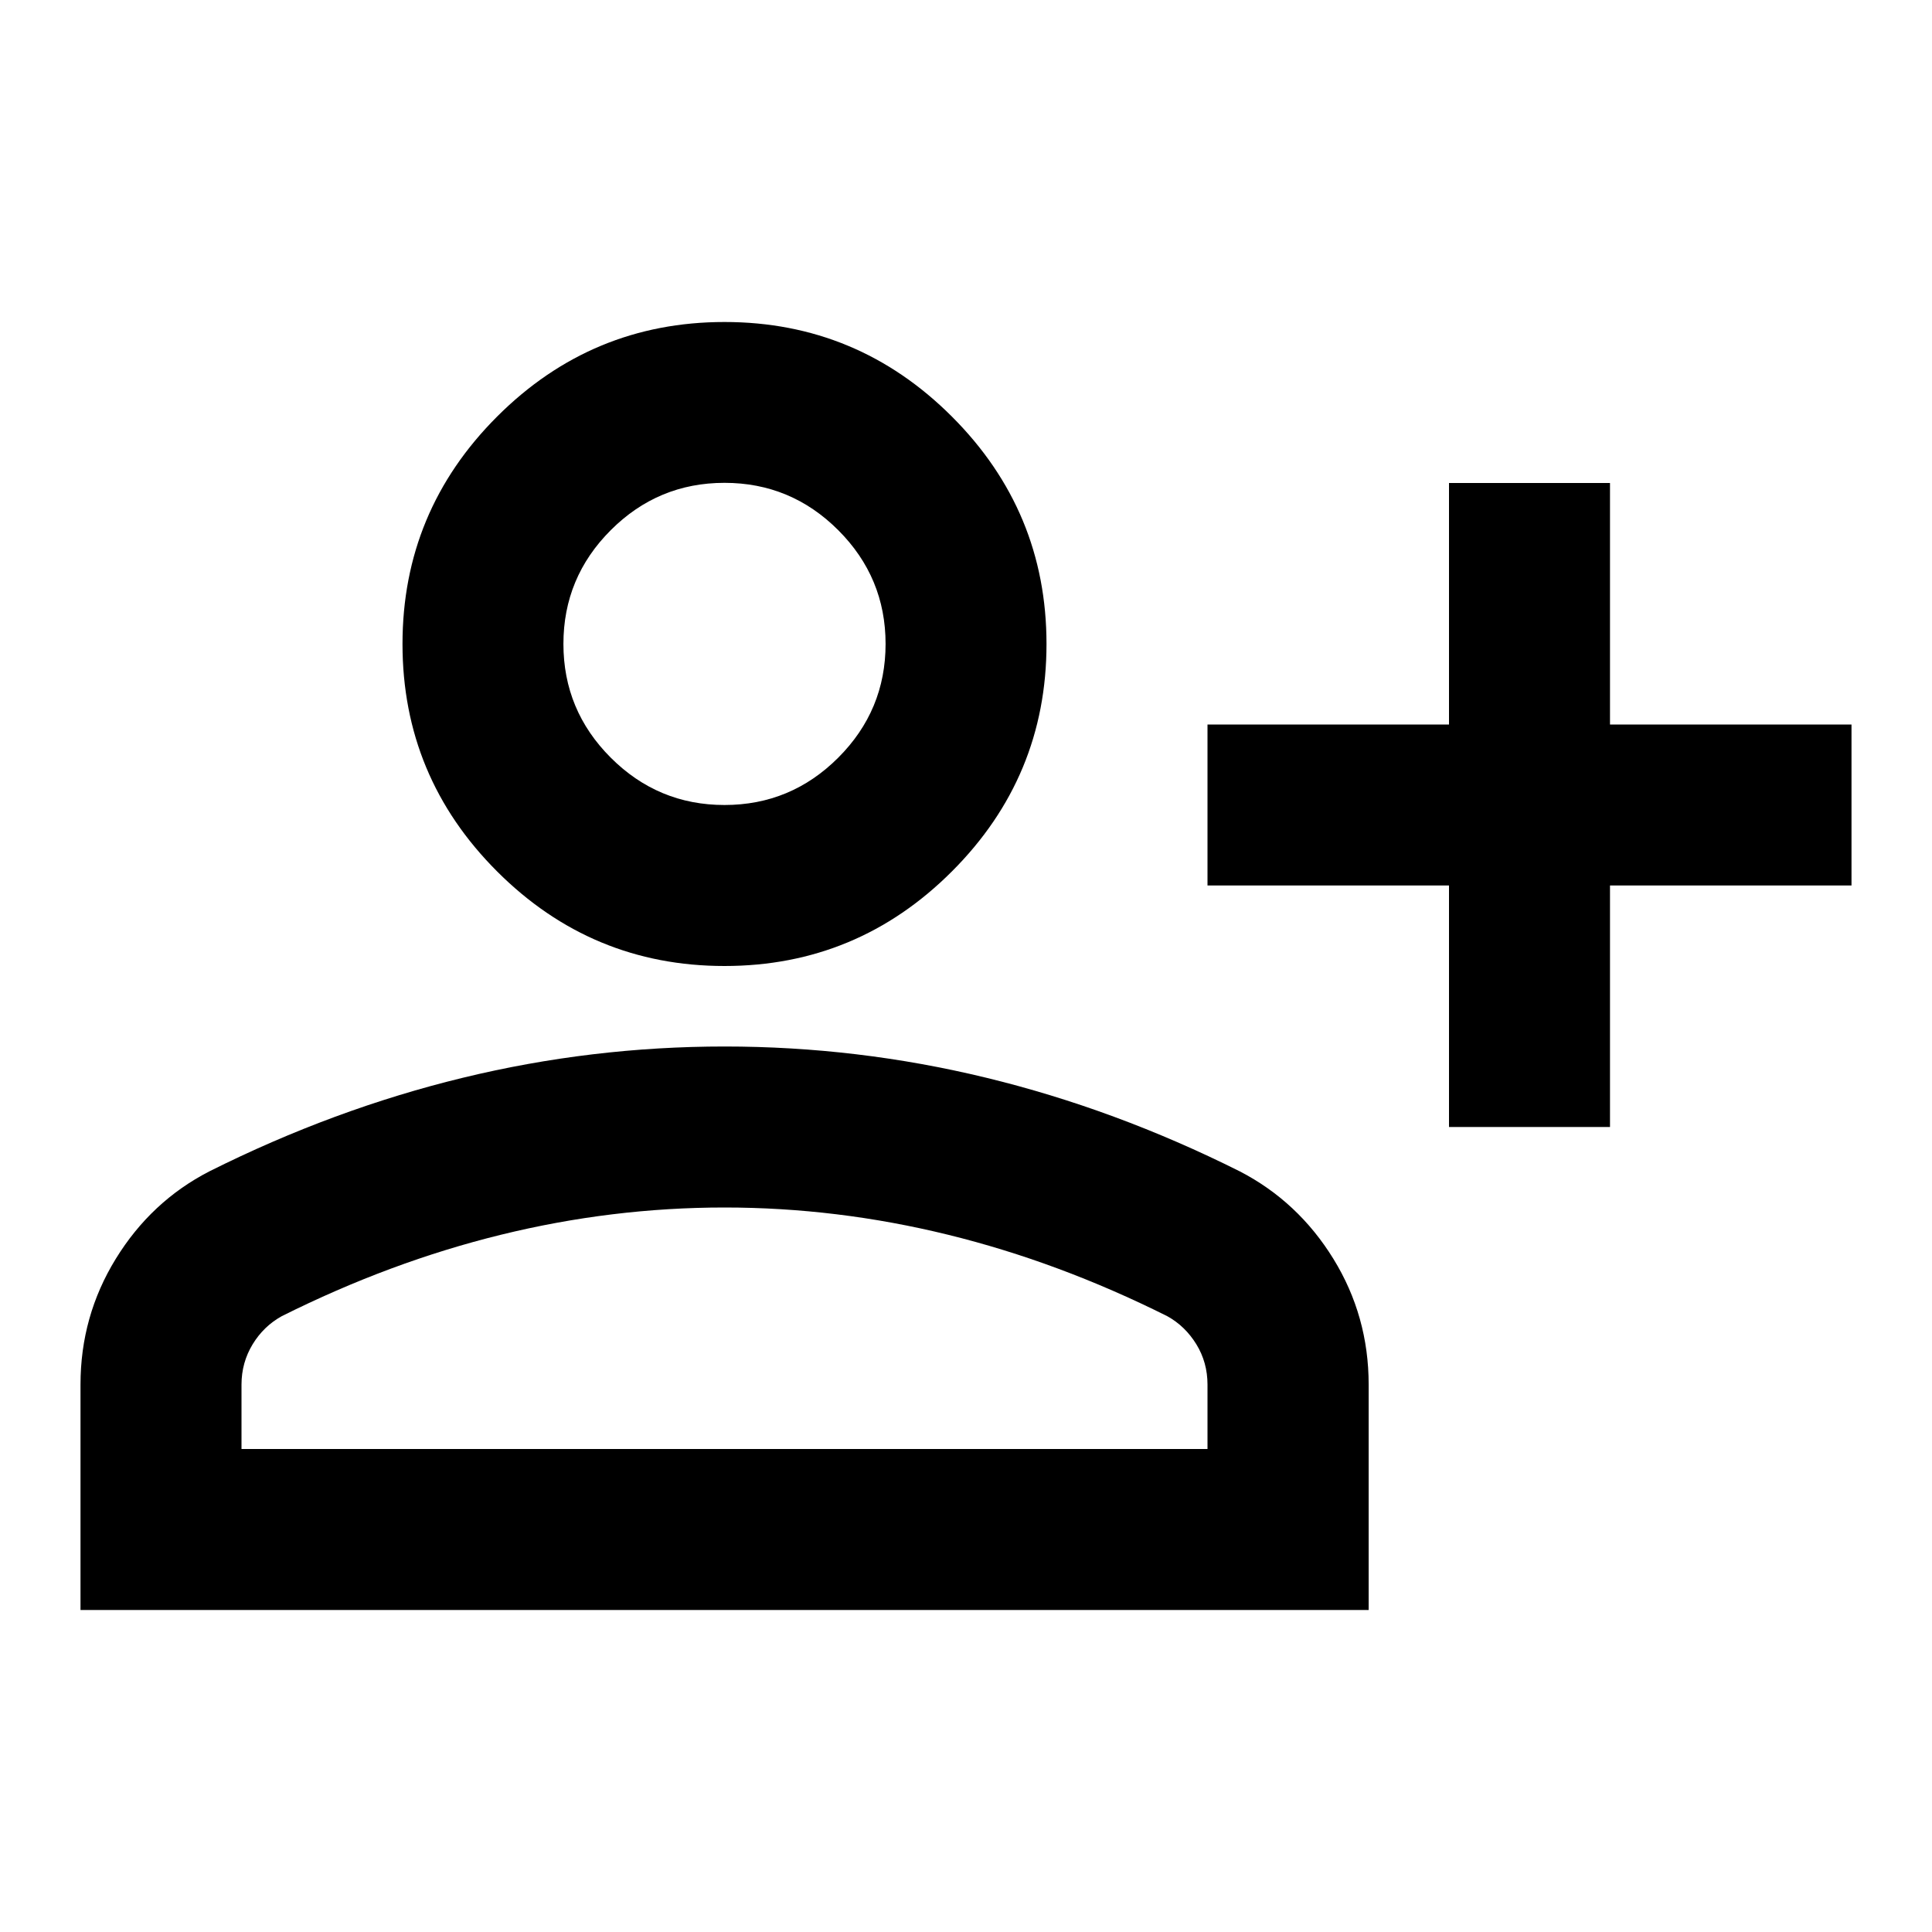
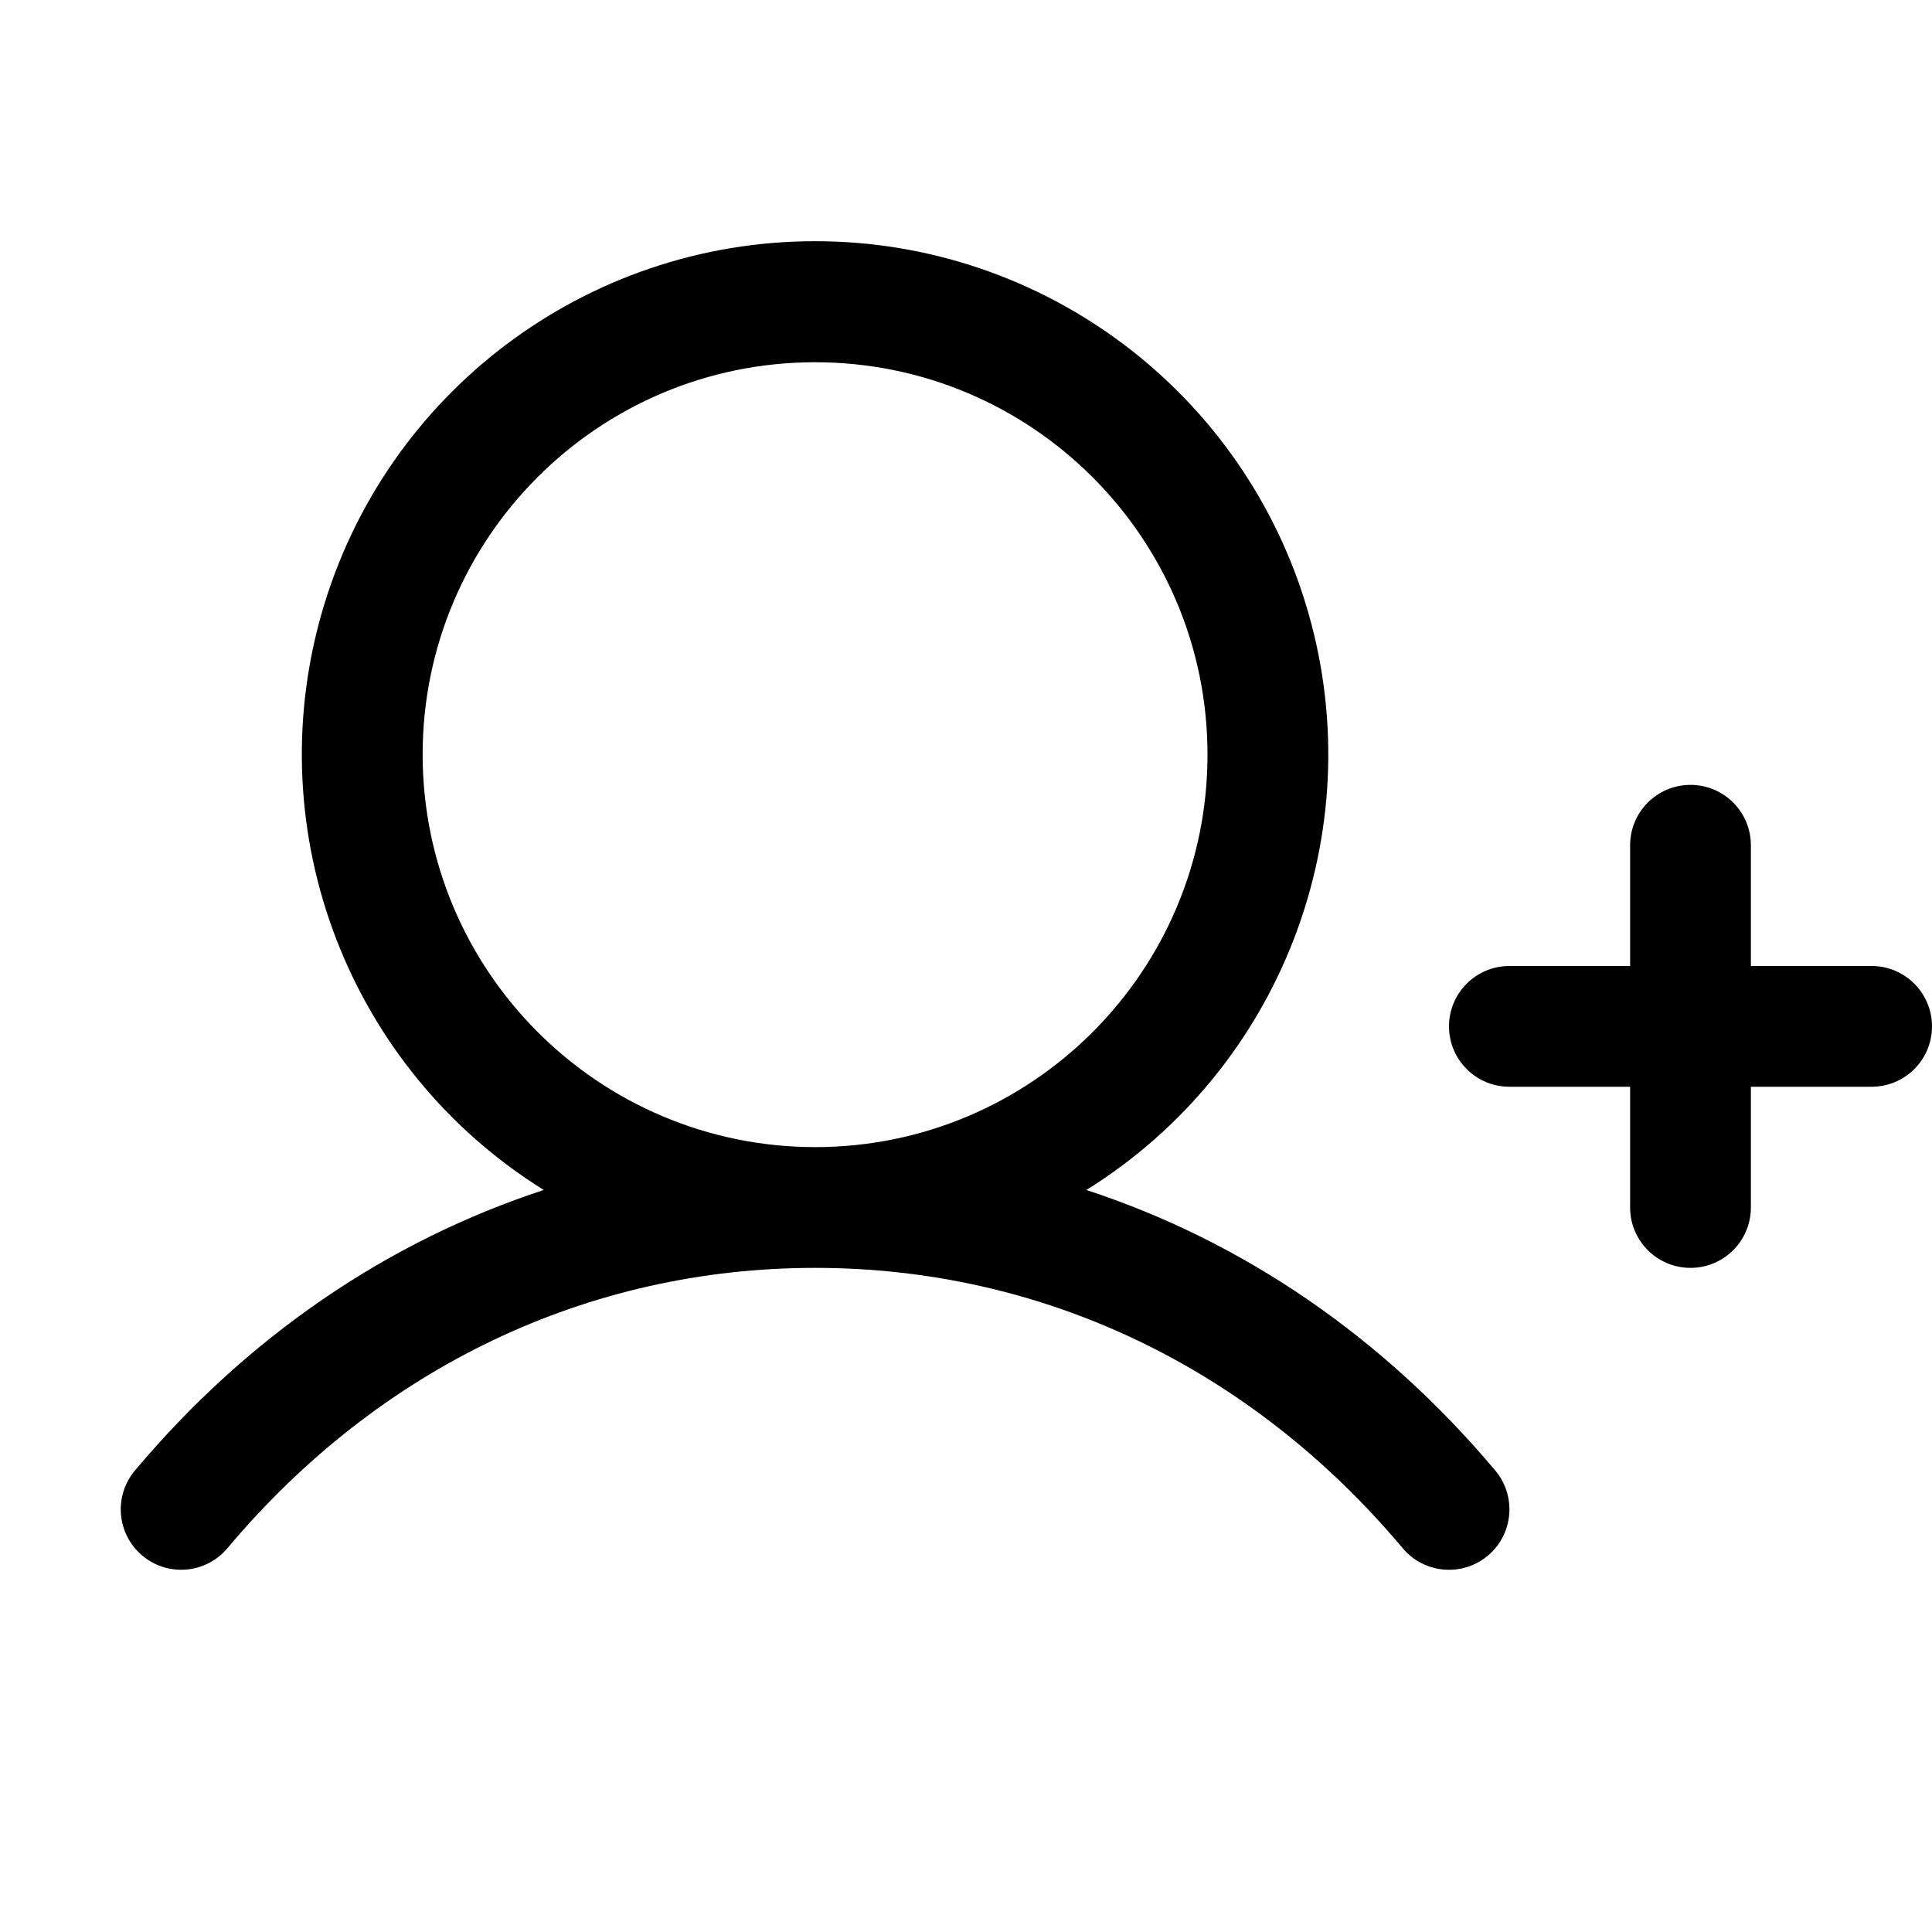
- <svg xmlns="http://www.w3.org/2000/svg" viewBox="0 0 24 24">
-   <path d="m18 14v-3h-3v-2h3v-3h2v3h3v2h-3v3zm-9-2c-1.1 0-2.042-.392-2.825-1.175s-1.175-1.725-1.175-2.825.392-2.042 1.175-2.825 1.725-1.175 2.825-1.175 2.042.392 2.825 1.175 1.175 1.725 1.175 2.825-.392 2.042-1.175 2.825-1.725 1.175-2.825 1.175zm-8 8v-2.8c0-.567.146-1.087.438-1.562s.679-.838 1.163-1.087c1.033-.517 2.083-.904 3.15-1.163s2.15-.388 3.25-.388 2.183.129 3.25.388 2.117.646 3.15 1.163c.483.25.871.613 1.163 1.087s.438.996.438 1.562v2.8zm2-2h12v-.8c0-.183-.046-.35-.138-.5s-.212-.267-.362-.35c-.9-.45-1.808-.787-2.725-1.012s-1.842-.338-2.775-.338-1.858.113-2.775.338-1.825.562-2.725 1.012c-.15.083-.271.2-.362.35s-.138.317-.138.5zm6-8c.55 0 1.021-.196 1.413-.588s.588-.863.588-1.413-.196-1.021-.588-1.413-.863-.588-1.413-.588-1.021.196-1.413.588-.588.863-.588 1.413.196 1.021.588 1.413.863.588 1.413.588z" />
+ <svg xmlns="http://www.w3.org/2000/svg" viewBox="0 0 24 24" fill="currentColor">
+   <g transform="scale(0.09375)">
+     <path d="M256,136a8,8,0,0,1-8,8H232v16a8,8,0,0,1-16,0V144H200a8,8,0,0,1,0-16h16V112a8,8,0,0,1,16,0v16h16A8,8,0,0,1,256,136Zm-57.87,58.85a8,8,0,0,1-12.26,10.3C165.75,181.19,138.09,168,108,168s-57.75,13.19-77.87,37.15a8,8,0,0,1-12.25-10.3c14.94-17.78,33.52-30.41,54.17-37.17a68,68,0,1,1,71.9,0C164.6,164.44,183.18,177.07,198.13,194.85ZM108,152a52,52,0,1,0-52-52A52.06,52.06,0,0,0,108,152Z" />
+   </g>
</svg>
